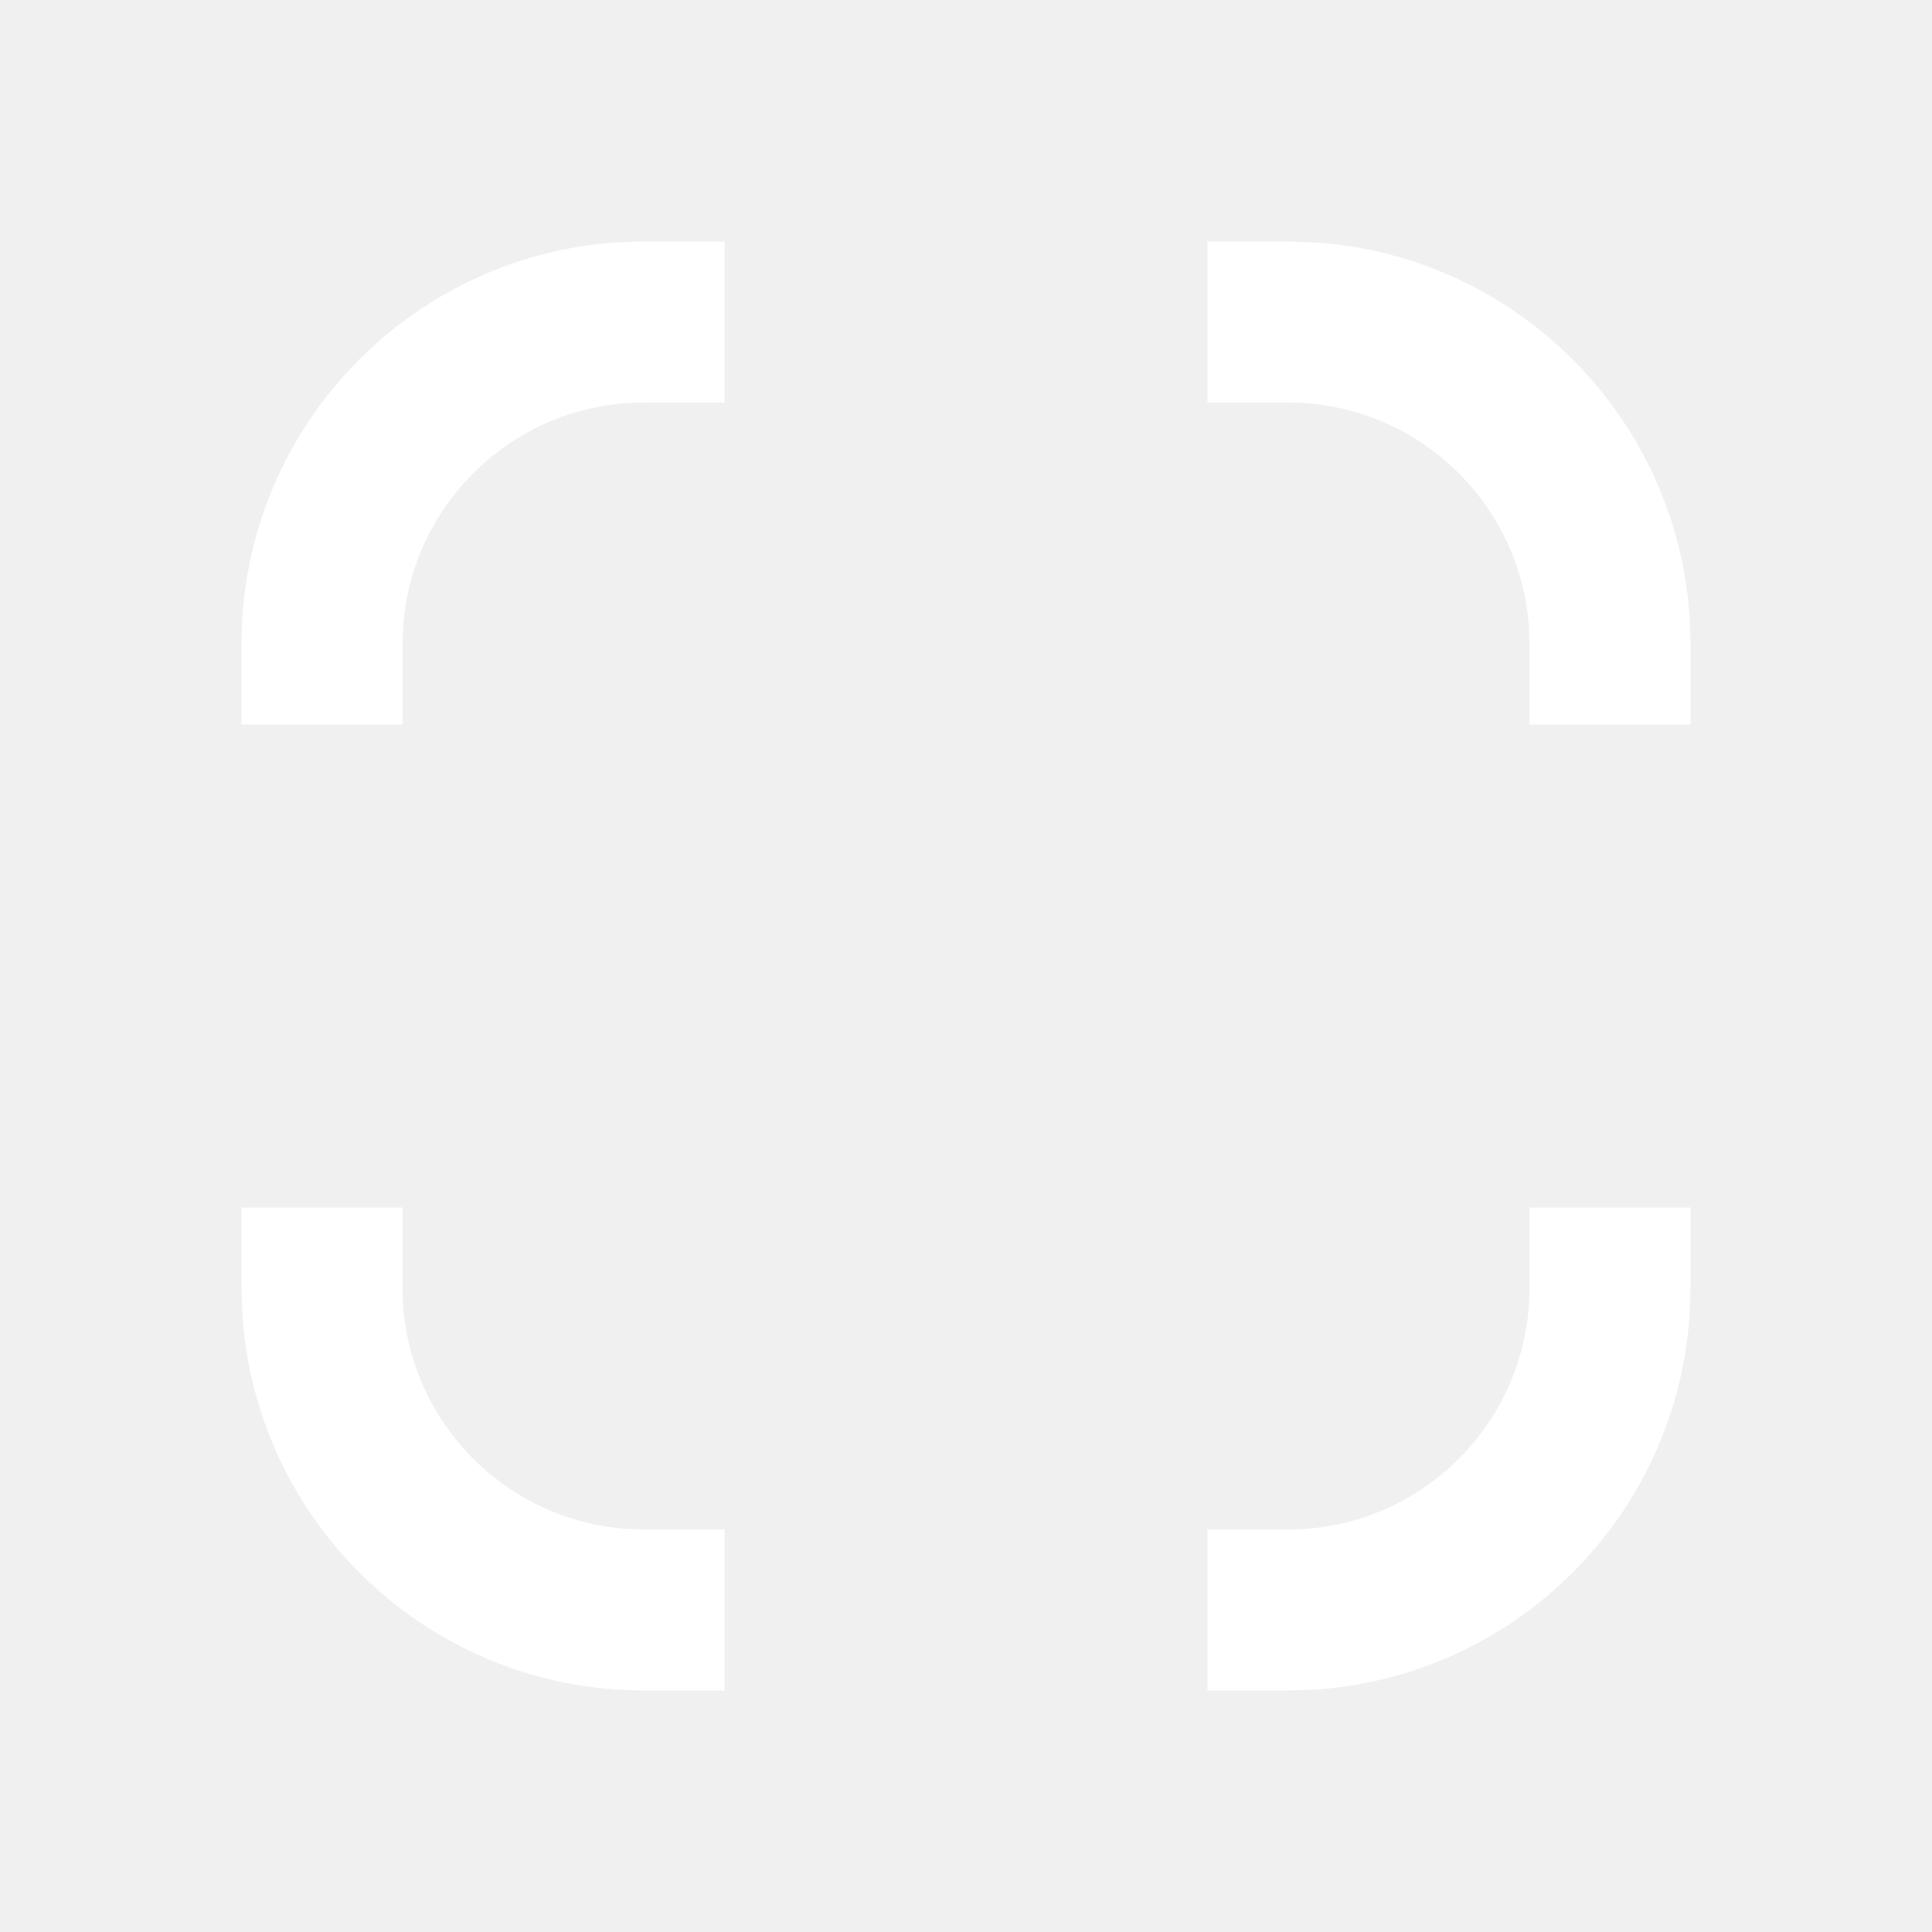
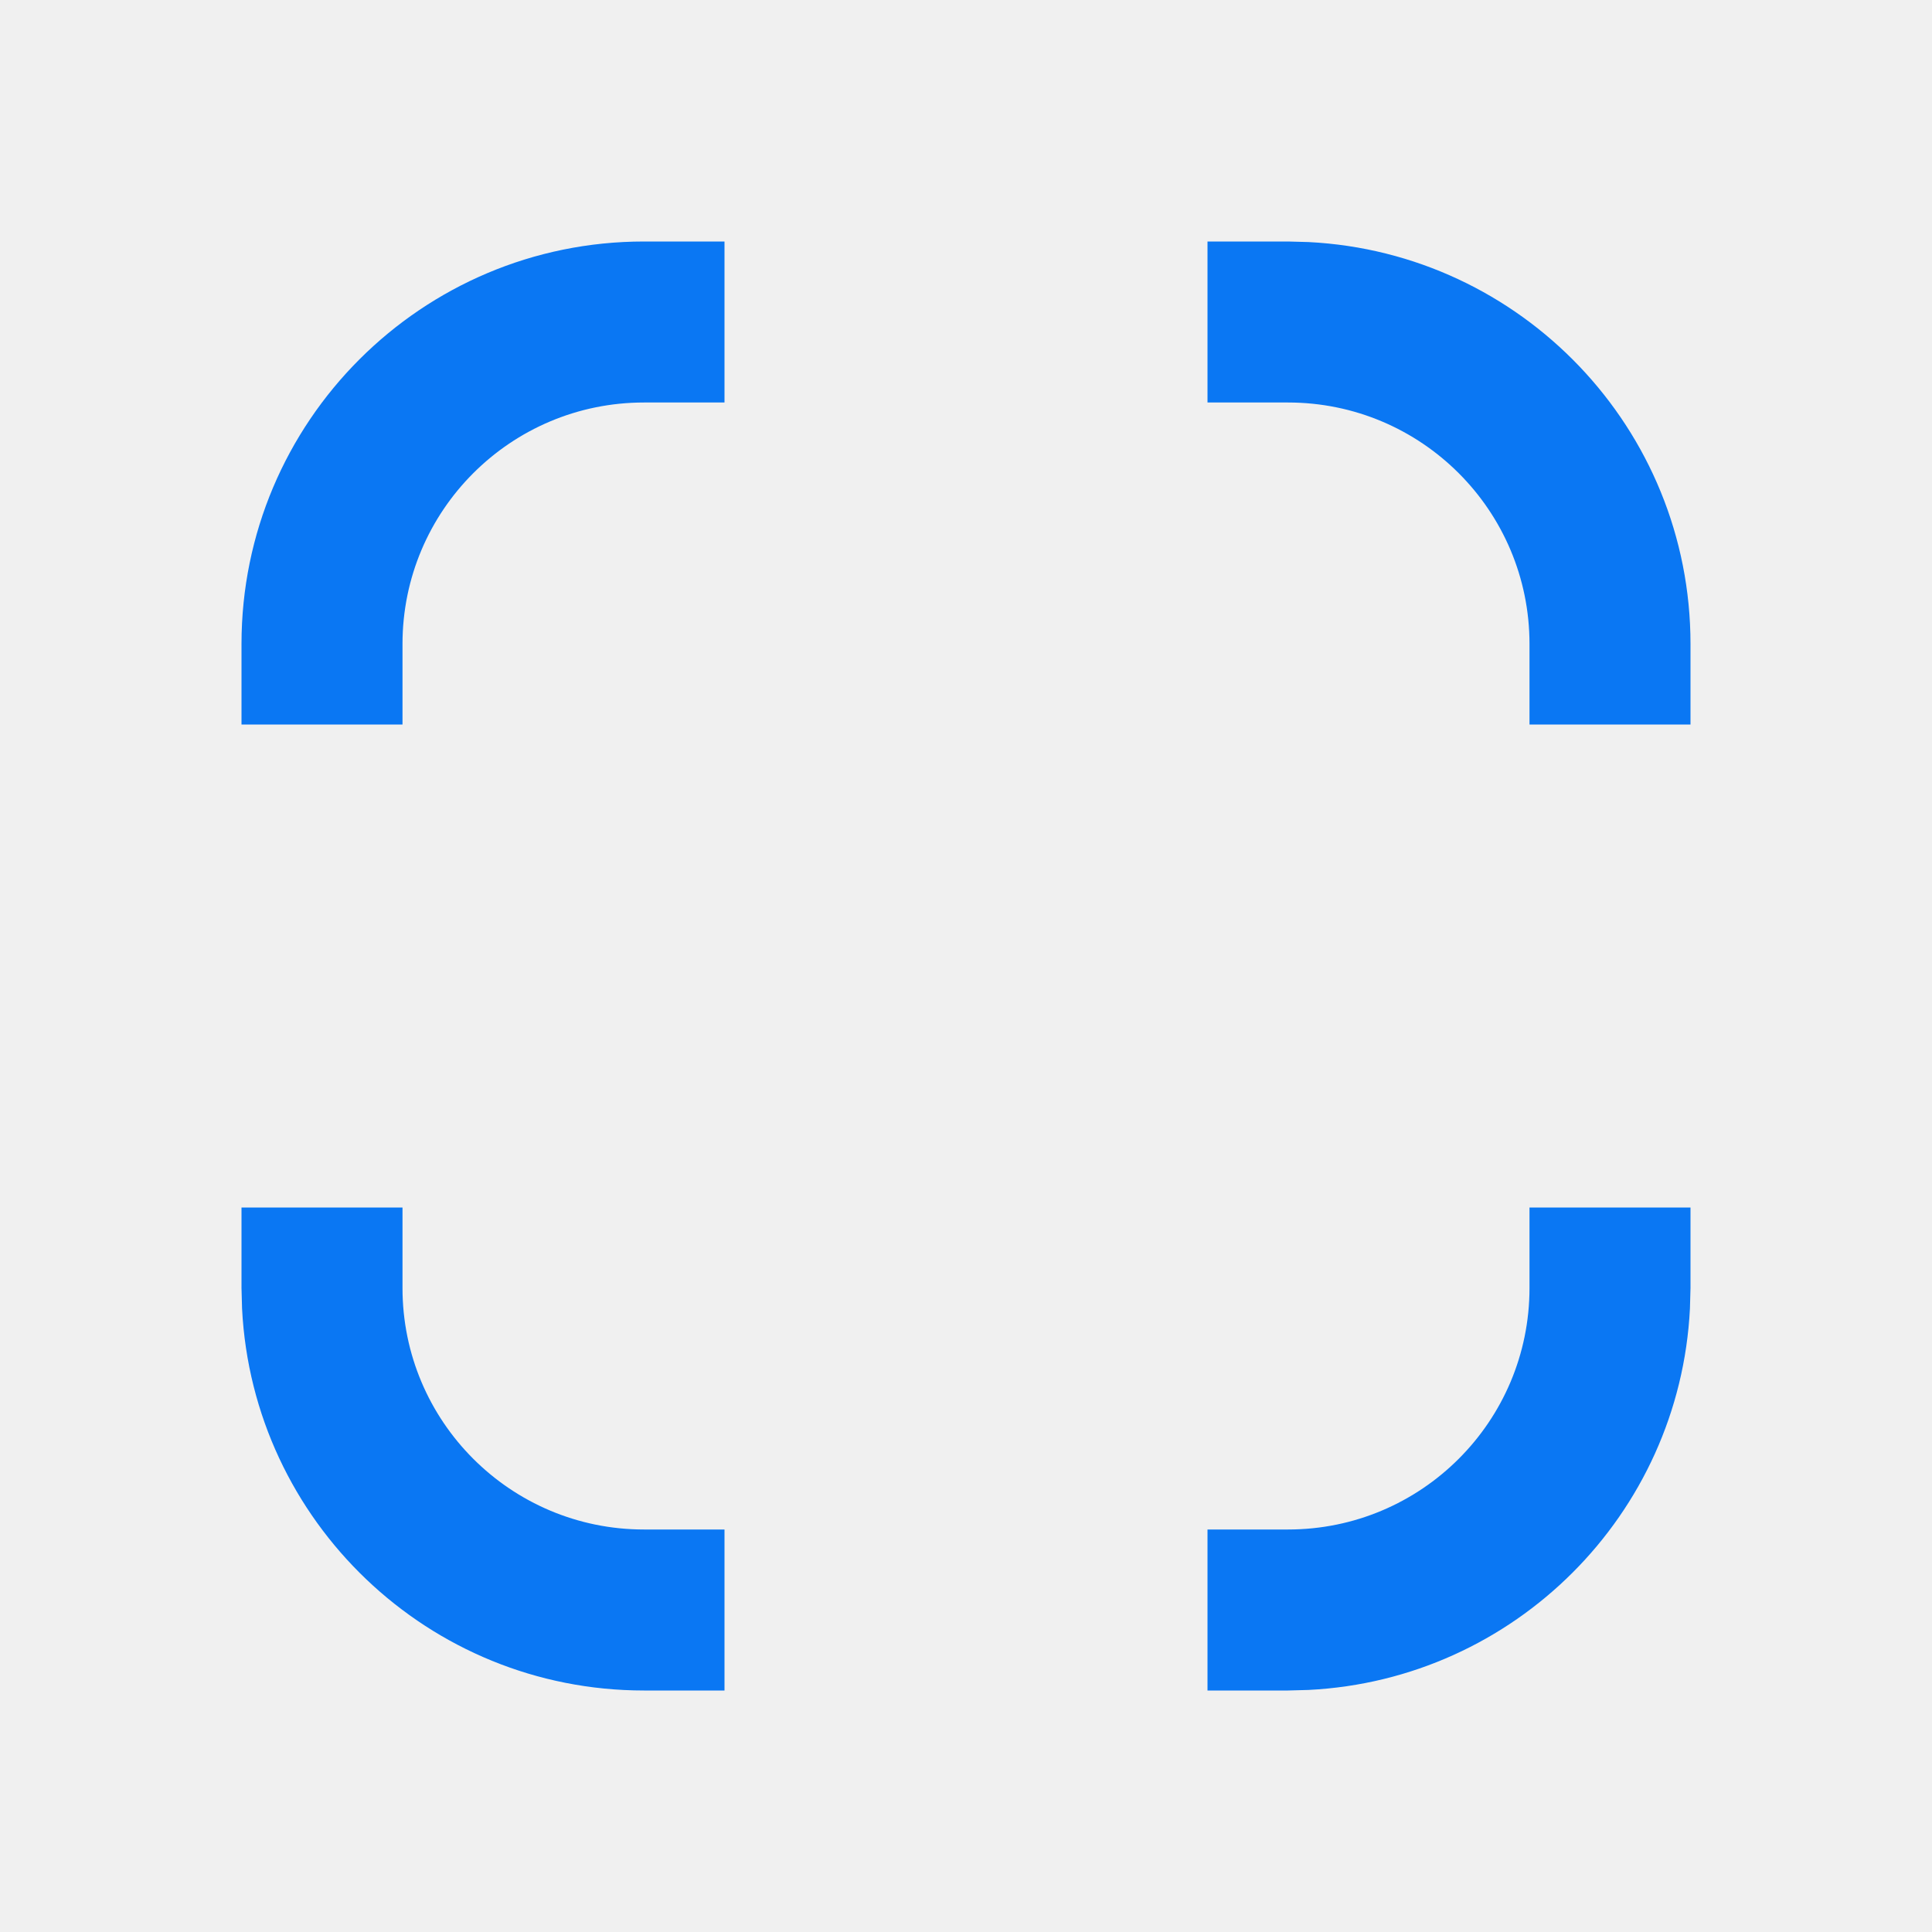
<svg xmlns="http://www.w3.org/2000/svg" width="24" height="24" viewBox="0 0 24 24" fill="none">
  <mask id="mask0_1914_28" style="mask-type:alpha" maskUnits="userSpaceOnUse" x="0" y="0" width="24" height="24">
-     <rect width="24" height="24" fill="white" />
+     <rect width="24" height="24" fill="#0A77F3" />
  </mask>
  <g mask="url(#mask0_1914_28)">
-     <path d="M3 15H5V16C5 17.657 6.343 19 8 19H9V21H8C5.325 21 3.141 18.899 3.007 16.257L3 16V15ZM21 16L20.993 16.257C20.864 18.814 18.814 20.864 16.257 20.993L16 21H15V19H16C17.657 19 19 17.657 19 16V15H21V16ZM9 3V5H8C6.343 5 5 6.343 5 8V9H3V8C3 5.239 5.239 3 8 3H9ZM16.257 3.007C18.899 3.141 21 5.325 21 8V9H19V8C19 6.343 17.657 5 16 5H15V3H16L16.257 3.007Z" fill="white" />
+     <path d="M3 15H5V16C5 17.657 6.343 19 8 19H9V21H8C5.325 21 3.141 18.899 3.007 16.257L3 16V15ZM21 16L20.993 16.257C20.864 18.814 18.814 20.864 16.257 20.993L16 21H15V19H16C17.657 19 19 17.657 19 16V15H21V16ZM9 3V5H8C6.343 5 5 6.343 5 8V9H3V8C3 5.239 5.239 3 8 3H9ZM16.257 3.007C18.899 3.141 21 5.325 21 8V9H19V8C19 6.343 17.657 5 16 5H15V3H16L16.257 3.007Z" fill="#0A77F3" />
  </g>
</svg>
